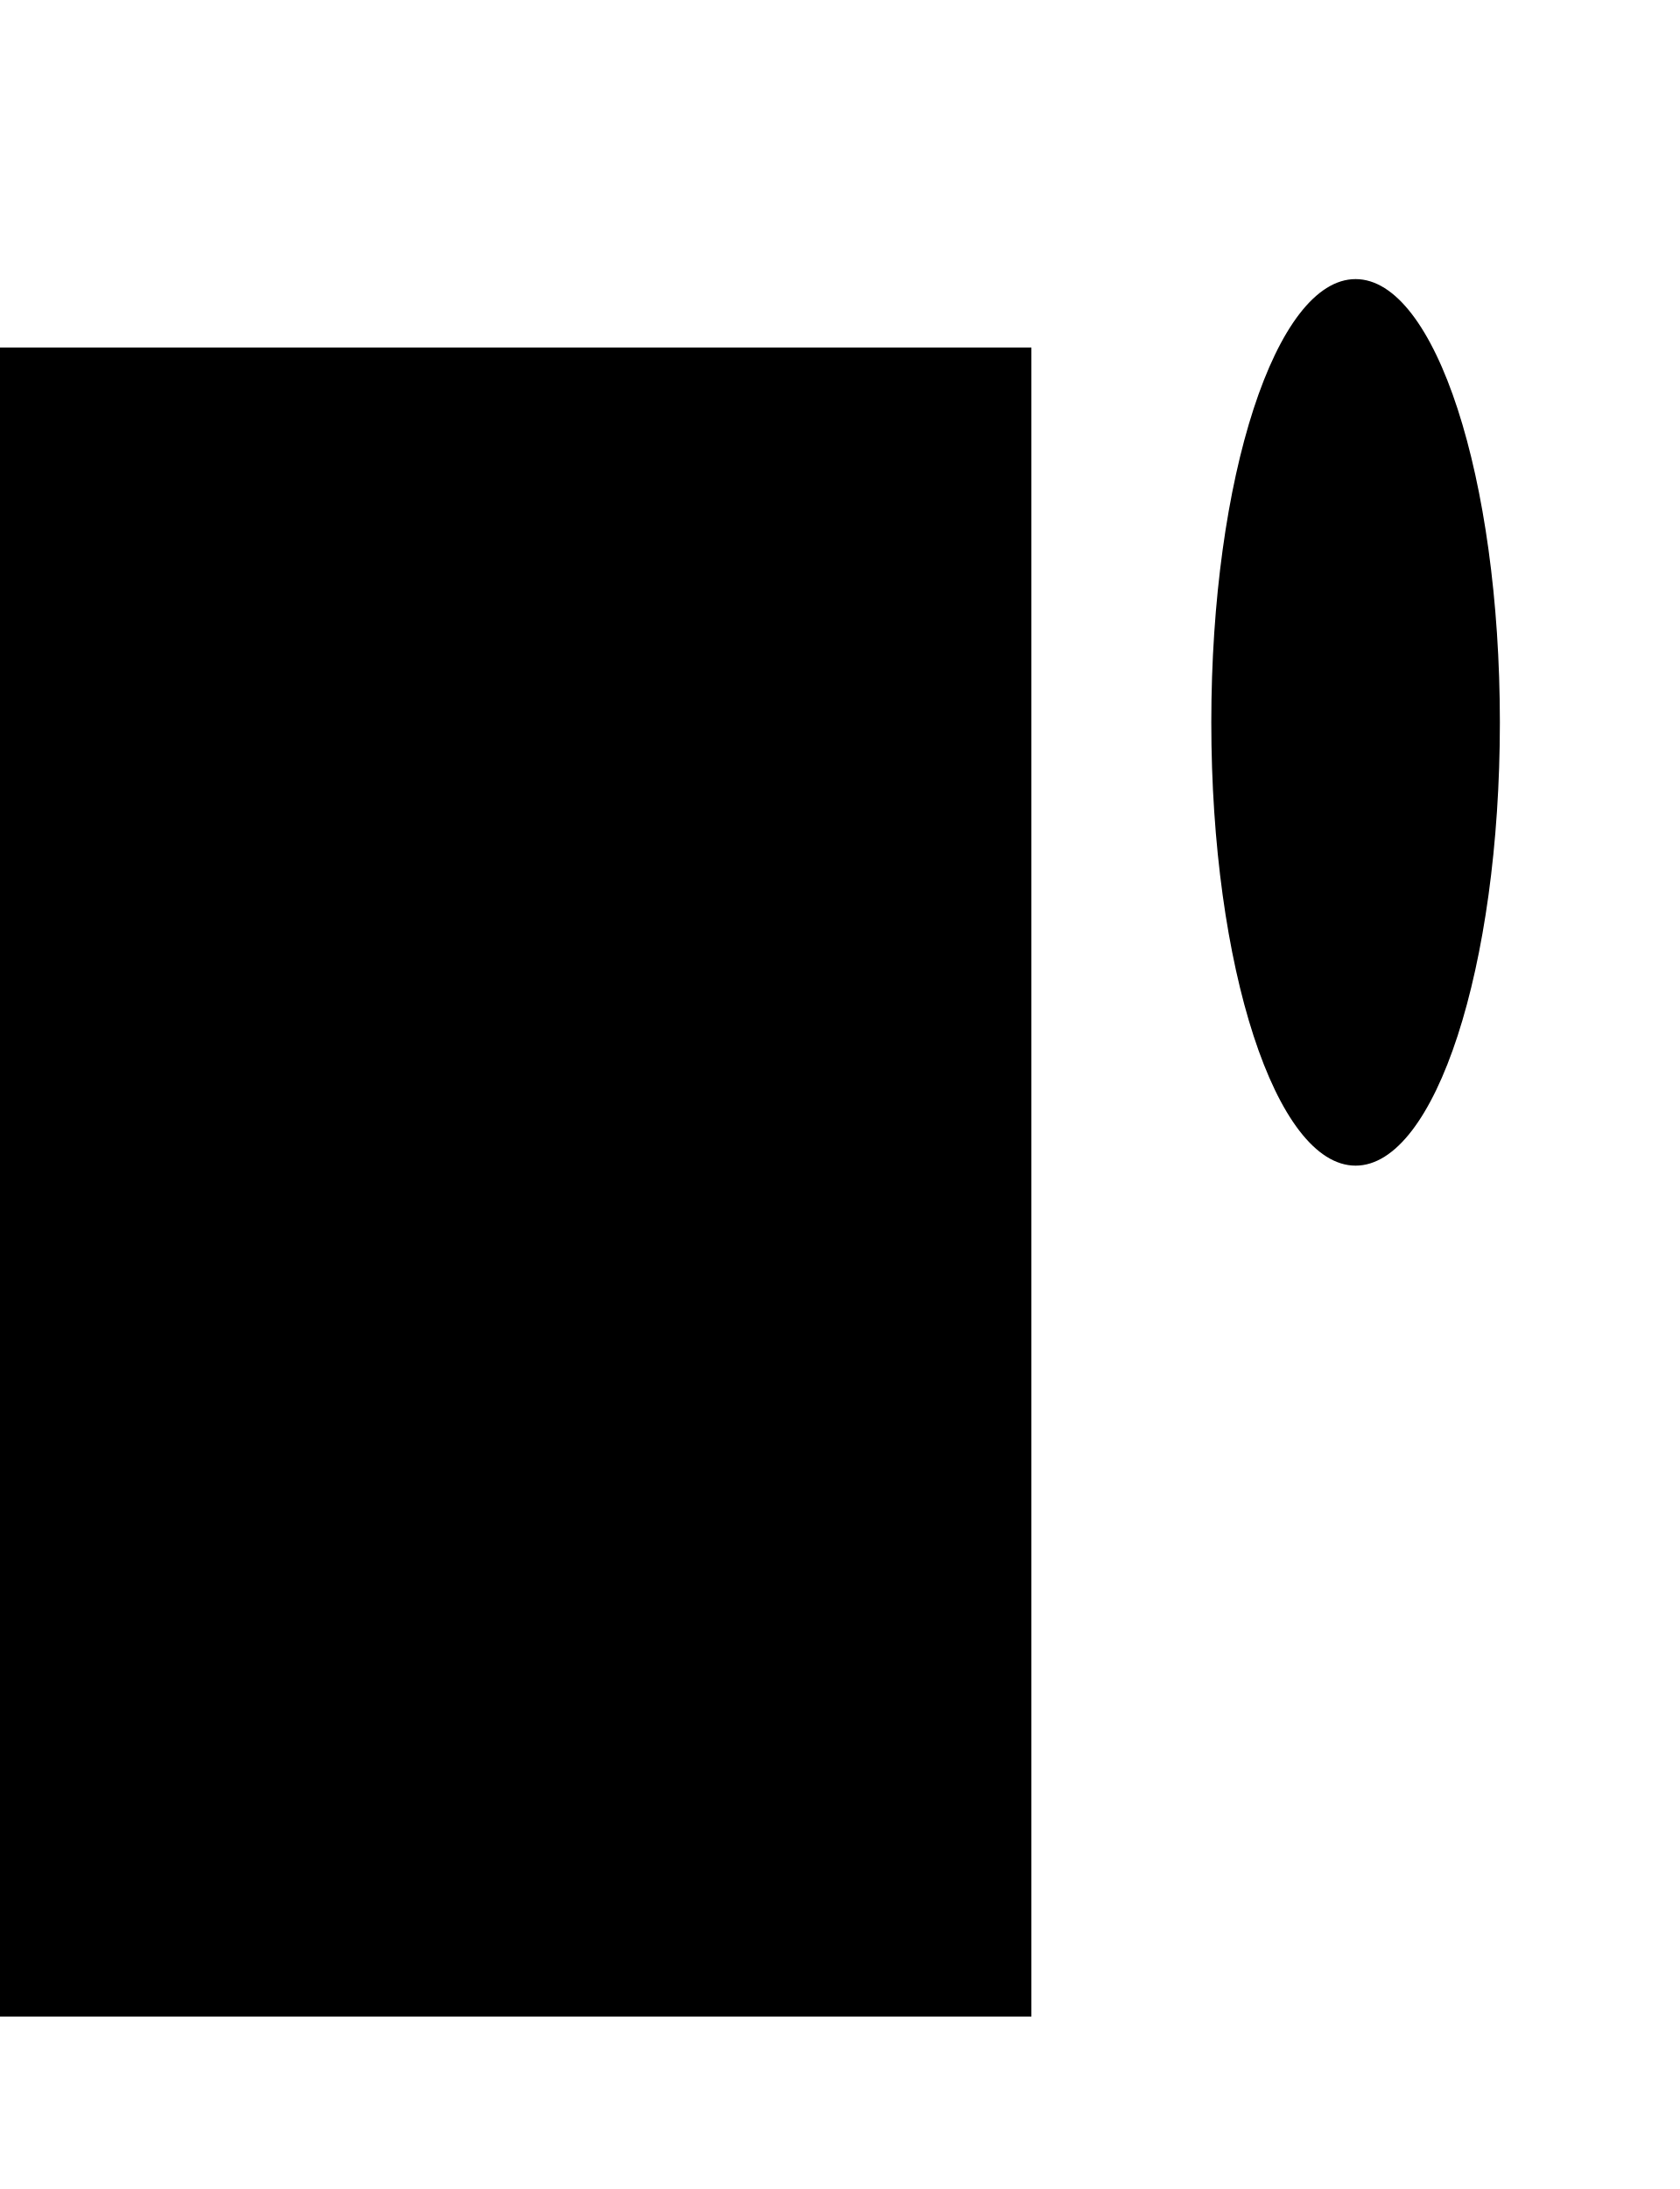
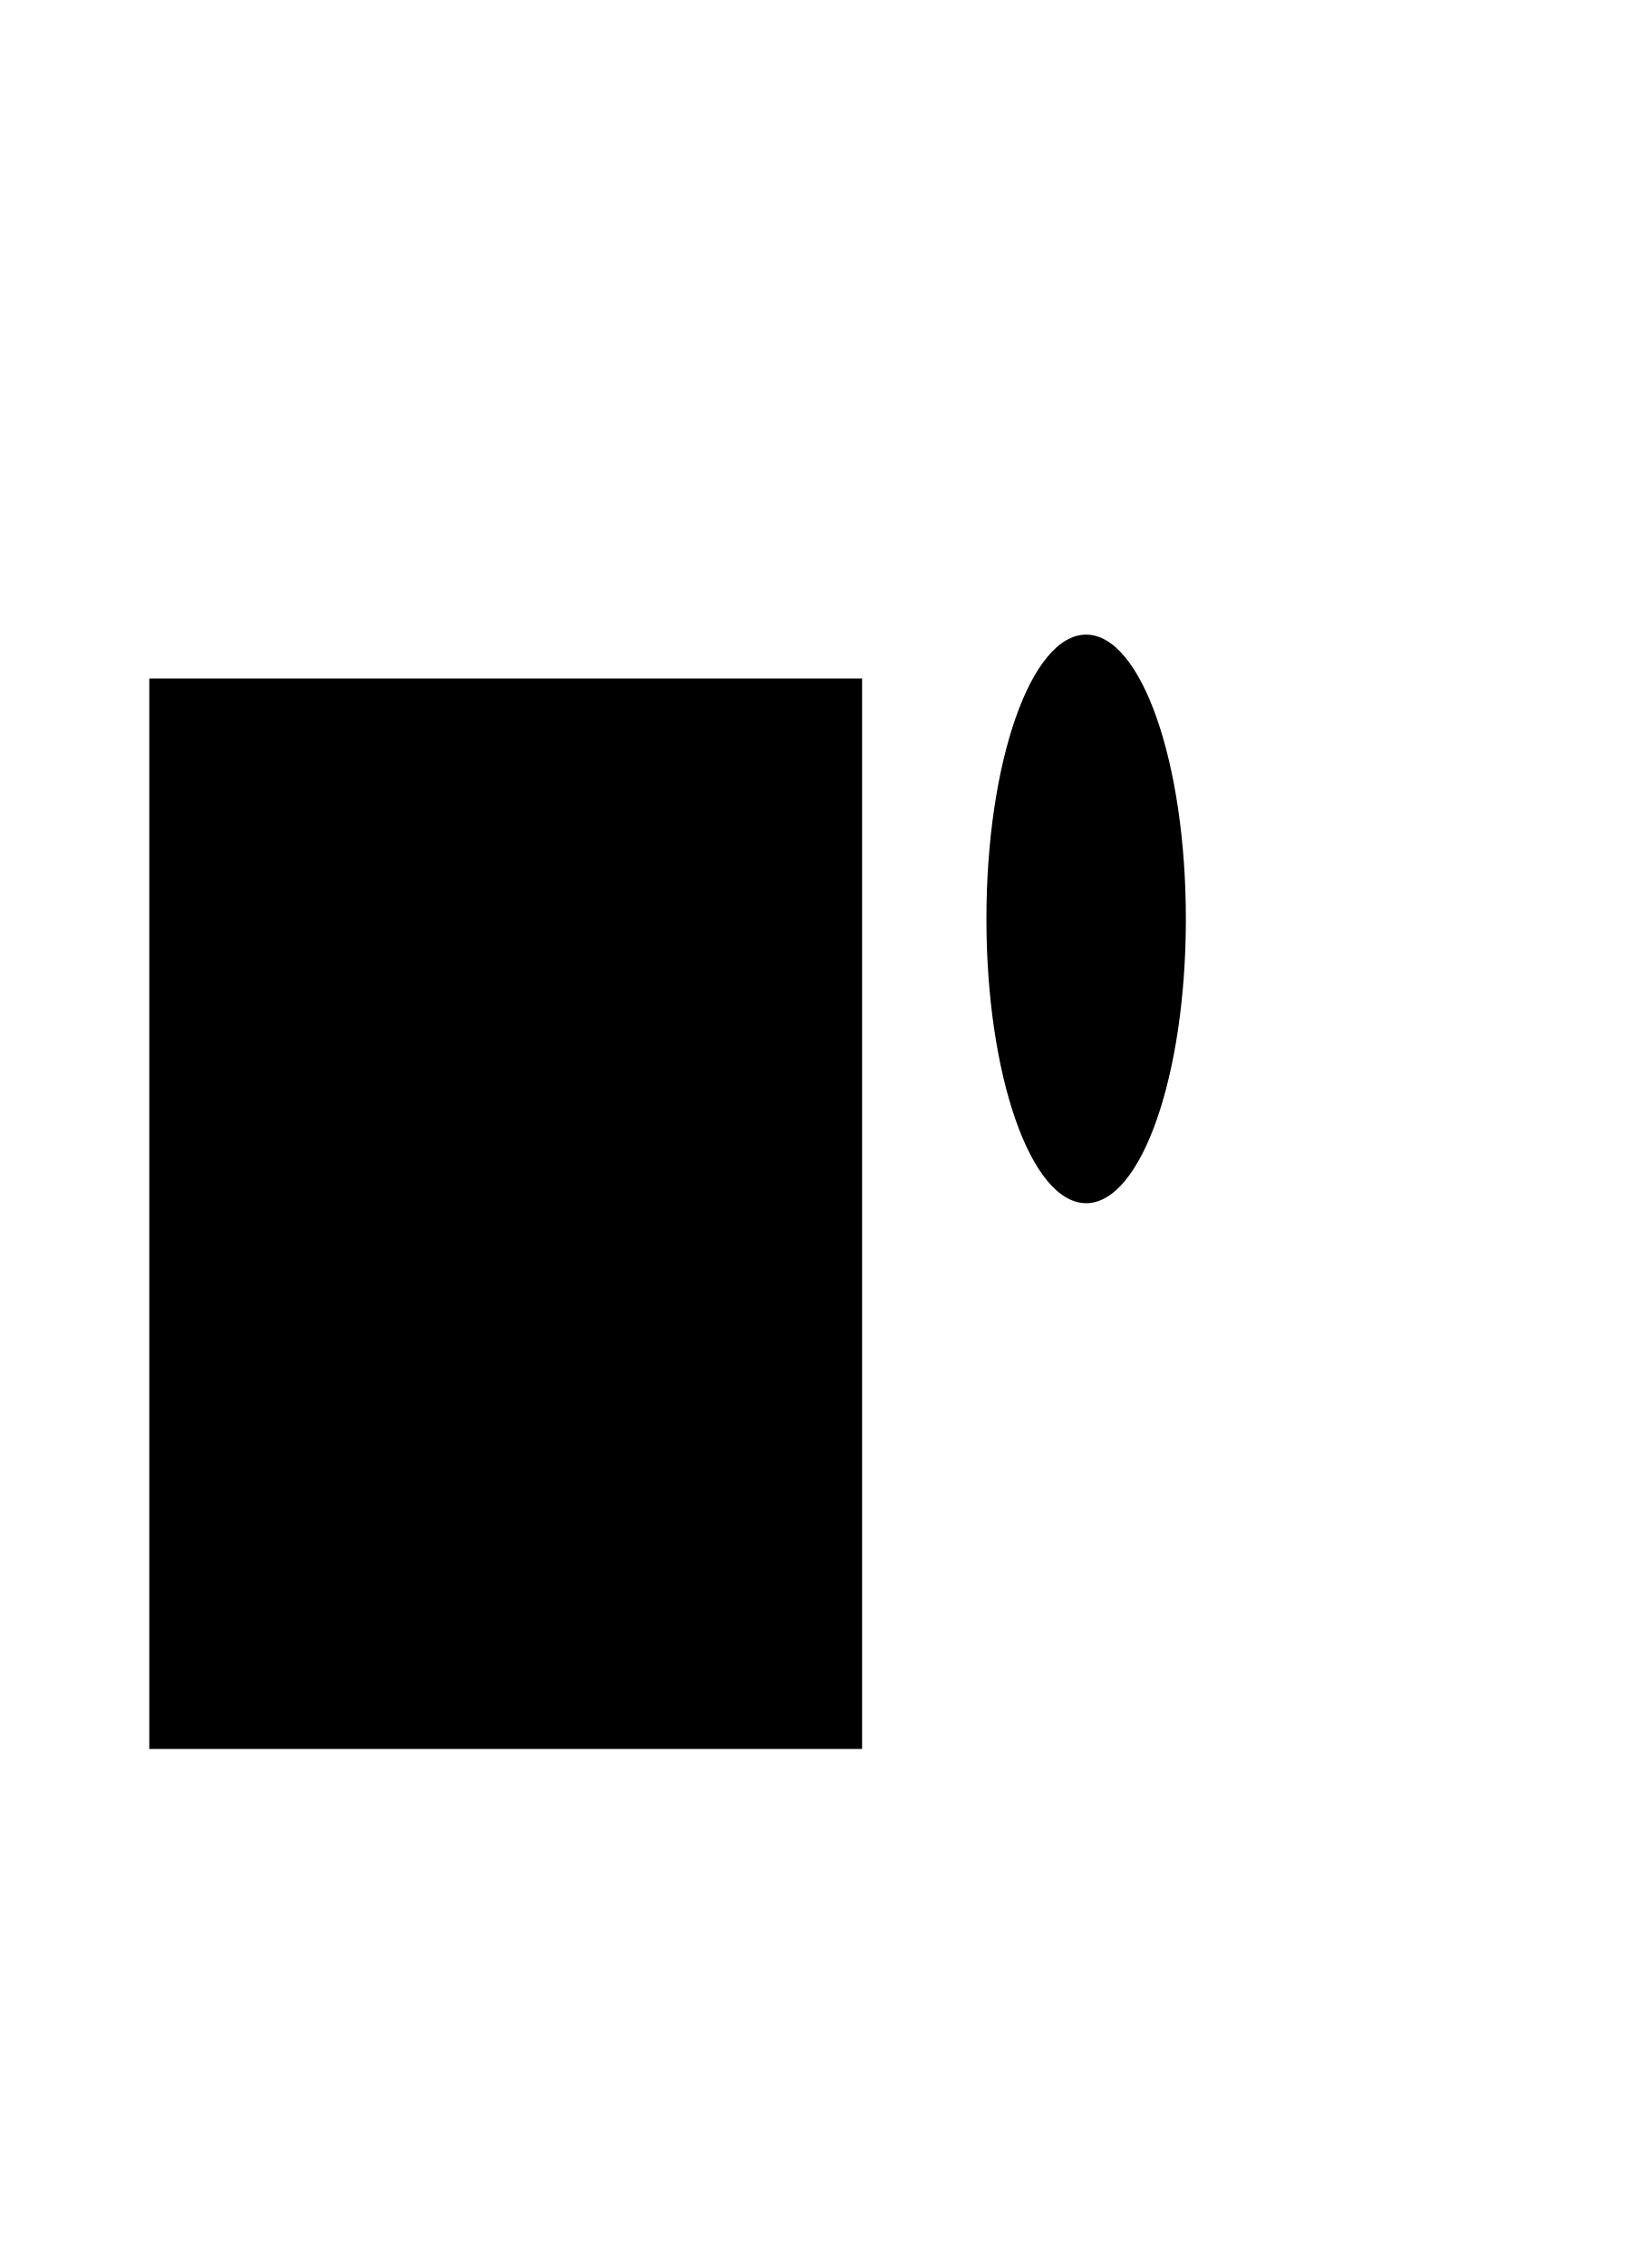
- <svg xmlns="http://www.w3.org/2000/svg" xmlns:ns1="http://www.mathworks.com/blockgraphics" version="1.1" id="svg" width="307" height="400" ns1:options="Foreground:PortStyled;Background:Transparent;PreserveAspect:On;StrokeScaling:PortStyled;StrokeScalingOnResize:NonScaling;LineExtension:On;Rotate:On;Resize:FitToBlock;Frame:Off;PreAdjustStrokeWidth:Normalized;TextScalingOnResize:Constant;Geometric:Off;Port:Auto Majority;">
-   <g id="part" title="part_0" ie-ports="left:,top:,right:acoustic-acoustic*acoustic-acoustic,bottom:acoustic-acoustic">
-     <rect id="rect" class="rect" ns1:options="ClosedShapeFill:On;" x="0" y="63.5" width="188.5" height="305" rx="0" ry="0" />
-     <line id="line" class="line" x1="188.5" y1="63.5" x2="307" y2="0" />
-     <line id="line_177" class="line" x1="0" y1="63.5" x2="118.5" y2="0" />
-     <line id="line_178" class="line" x1="188.5" y1="368.5" x2="307" y2="305" />
-     <line id="line_247" class="line" x1="118.5" y1="0" x2="307" y2="0" />
-     <line id="line_339" class="line" x1="307" y1="0" x2="307" y2="305" />
-     <ellipse id="ellipse" class="ellipse" ns1:options="ClosedShapeFill:On;" cx="247.75" cy="132" rx="26.37" ry="81" />
-     <path id="ellipse_460" class="path" style="fill:rgb(255, 255, 255);" ns1:options="ClosedShapeFill:On;" d=" M 247.75,243 C 253.89,243 259.12,251.29 261.18,262.96 C 261.79,266.39 262.12,270.11 262.12,274 C 262.12,291.12 255.69,305 247.75,305 C 239.8,305 233.37,291.12 233.37,274 C 233.37,256.88 239.8,243 247.75,243 Z" />
+ <svg xmlns="http://www.w3.org/2000/svg" xmlns:ns1="http://www.mathworks.com/blockgraphics" version="1.1" id="svg" width="700" height="960" ns1:options="Foreground:PortStyled;Background:Transparent;StrokeScaling:PortStyled;StrokeScalingOnResize:NonScaling;LineExtension:On;Rotate:On;Resize:FitToBlock;Frame:Off;Clipping:None;PreAdjustStrokeWidth:Normalized;TextScalingOnResize:Constant;Geometric:Off;Port:Auto Majority;">
+   <g id="part_1" title="part_0" ie-base-part="true" ie-ports="left:,top:,right:acoustic-acoustic*acoustic-acoustic,bottom:">
+     <g id="group">
+       <rect id="rect" class="rect" ns1:options="ClosedShapeFill:On;" x="63.26" y="287.44" width="302.05" height="453.52" rx="0" ry="0" />
+       <line id="line" class="line" x1="365.31" y1="287.44" x2="555.19" y2="193.01" />
+       <line id="line_177" class="line" x1="63.26" y1="287.44" x2="253.15" y2="193.01" />
+       <line id="line_178" class="line" x1="365.31" y1="740.96" x2="555.19" y2="646.54" />
+       <line id="line_247" class="line" x1="253.15" y1="193.01" x2="555.19" y2="193.01" />
+       <line id="line_339" class="line" x1="555.19" y1="193.01" x2="555.19" y2="646.54" />
+       <ellipse id="ellipse" class="ellipse" ns1:options="ClosedShapeFill:On;" cx="460.25" cy="389.3" rx="42.26" ry="120.44" />
+       <path id="ellipse_460" class="path" style="fill:rgb(255, 255, 255);" ns1:options="ClosedShapeFill:On;" d=" M 460.26,554.35 C 470.09,554.35 478.47,566.67 481.77,584.02 C 482.74,589.12 483.28,594.66 483.28,600.44 C 483.28,625.9 472.98,646.54 460.26,646.54 C 447.51,646.54 437.21,625.9 437.21,600.44 C 437.21,574.99 447.51,554.35 460.26,554.35 Z" />
+     </g>
+     <g id="ElectricalReference">
+       <path id="path_9" class="path" d=" M 305.45,740.96 L 305.45,852.04" />
+       <path id="path_18" class="path" d=" M 232.47,852.04 L 378.41,852.04" />
+       <path id="path_1" class="path" d=" M 247.07,874.27 L 363.83,874.27" />
+       <path id="path_42" class="path" d=" M 261.66,896.48 L 349.23,896.48" />
+       <path id="path_57" class="path" d=" M 276.27,918.7 L 334.64,918.7" />
+       <path id="path_65" class="path" d=" M 290.86,940.96 L 320.04,940.96" />
+     </g>
+   </g>
+   <g id="OnePort" title="part_1" ns1:visible="Npt == 'acoustic.enum.Nport.one' || Npt == '1'" ie-ports="left:,top:,right:simulink*simulink,bottom:">
+     <path id="path" class="path" ns1:options="Port:R0;" d=" M 460.25,389.3 L 700,240" />
+     <path id="path_966" class="path" ns1:options="Port:R1;" d=" M 460.24,600.44 L 700,720" />
+   </g>
+   <g id="TwoPorts" title="part_1" ns1:visible="Npt == 'acoustic.enum.Nport.two' || Npt == '2'" ie-ports="left:,top:,right:acoustic-acoustic*acoustic-acoustic*simulink,bottom:">
+     <path id="path_1009" class="path" ns1:options="Port:R0;" d=" M 460.25,389.3 L 700.01,160.34" />
+     <path id="path_1048" class="path" ns1:options="Port:R1;" d=" M 460.24,600.44 L 700,480" />
+     <path id="path_1092" class="path" ns1:options="Port:R2;" d=" M 460.24,600.44 L 700.01,800.06" />
+   </g>
+   <g id="ThreePorts" title="part_1" ns1:visible="Npt == 'acoustic.enum.Nport.three' || Npt == '3'" ie-ports="left:,top:,right:acoustic-acoustic*acoustic-acoustic*simulink*simulink,bottom:">
+     <path id="path_1138" class="path" ns1:options="Port:R0;" d=" M 460.25,389.3 L 700,119.83" />
+     <path id="path_1178" class="path" ns1:options="Port:R1;" d=" M 460.24,600.44 L 700,359.65" />
+     <path id="path_1262" class="path" ns1:options="Port:R3;" d=" M 460.24,600.44 L 700,839.94" />
+     <path id="path_1330" class="path" ns1:options="Port:R2;" d=" M 460.24,600.44 L 700,600.44" />
  </g>
</svg>
